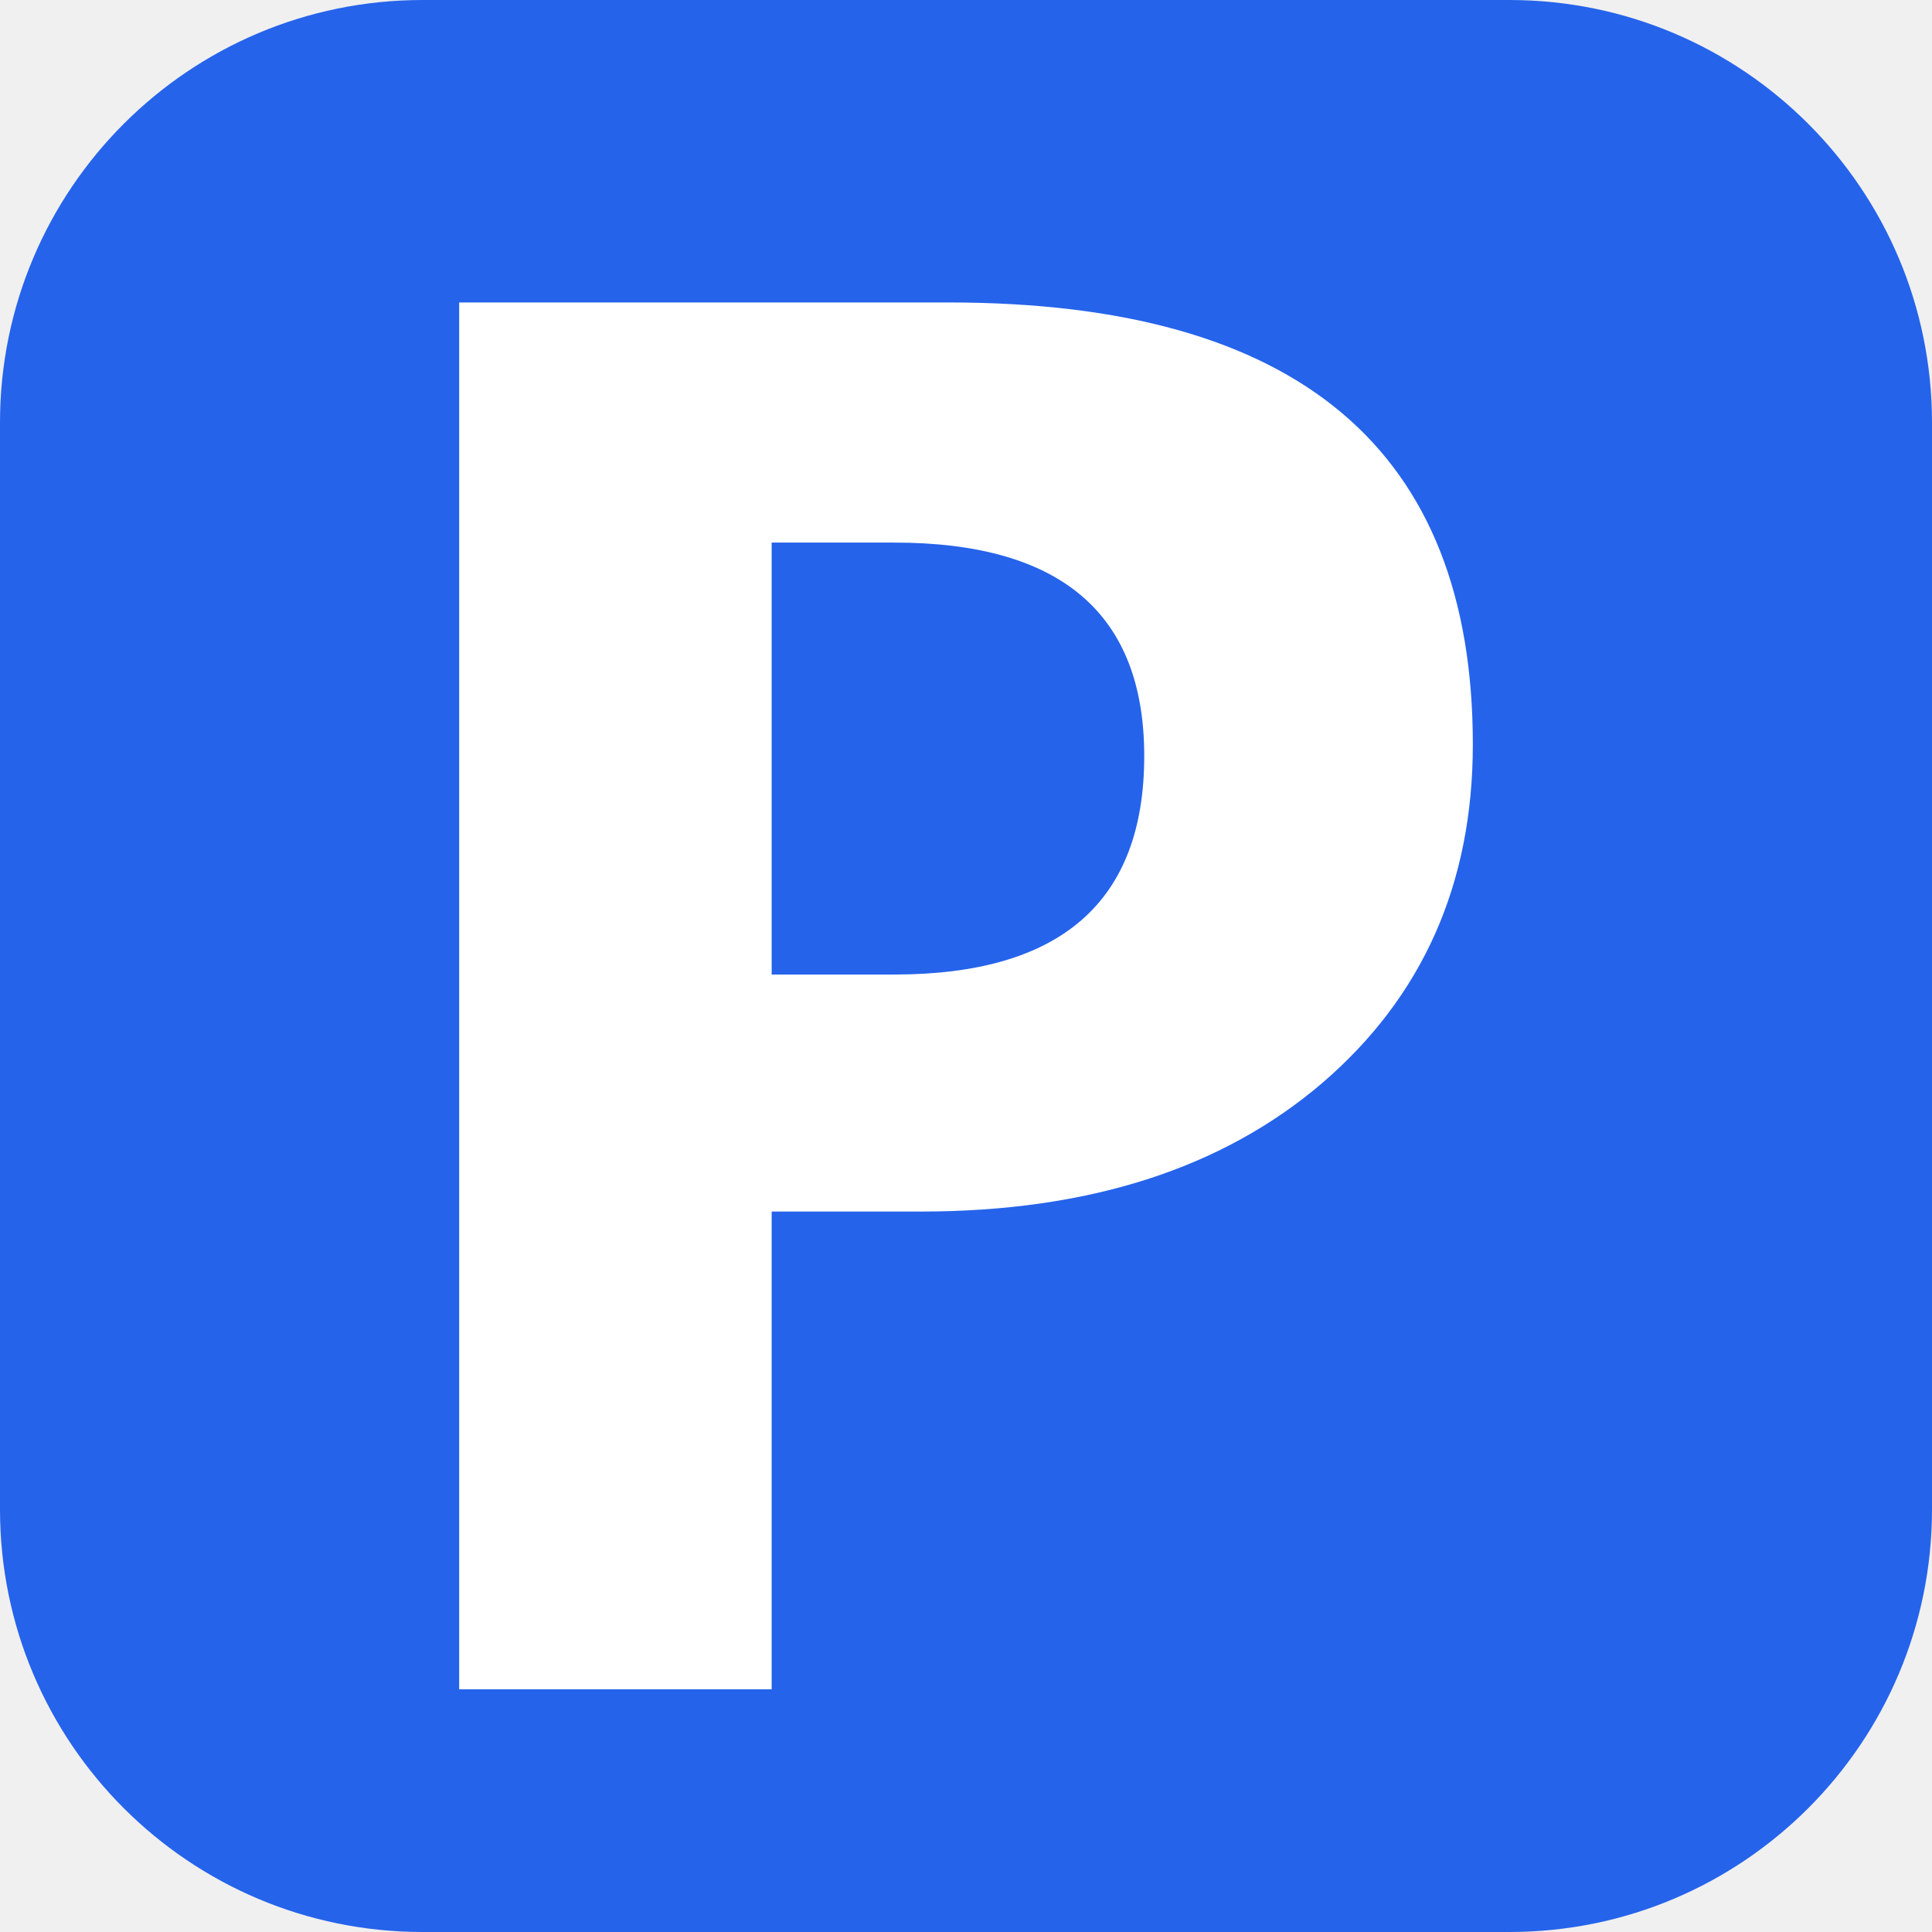
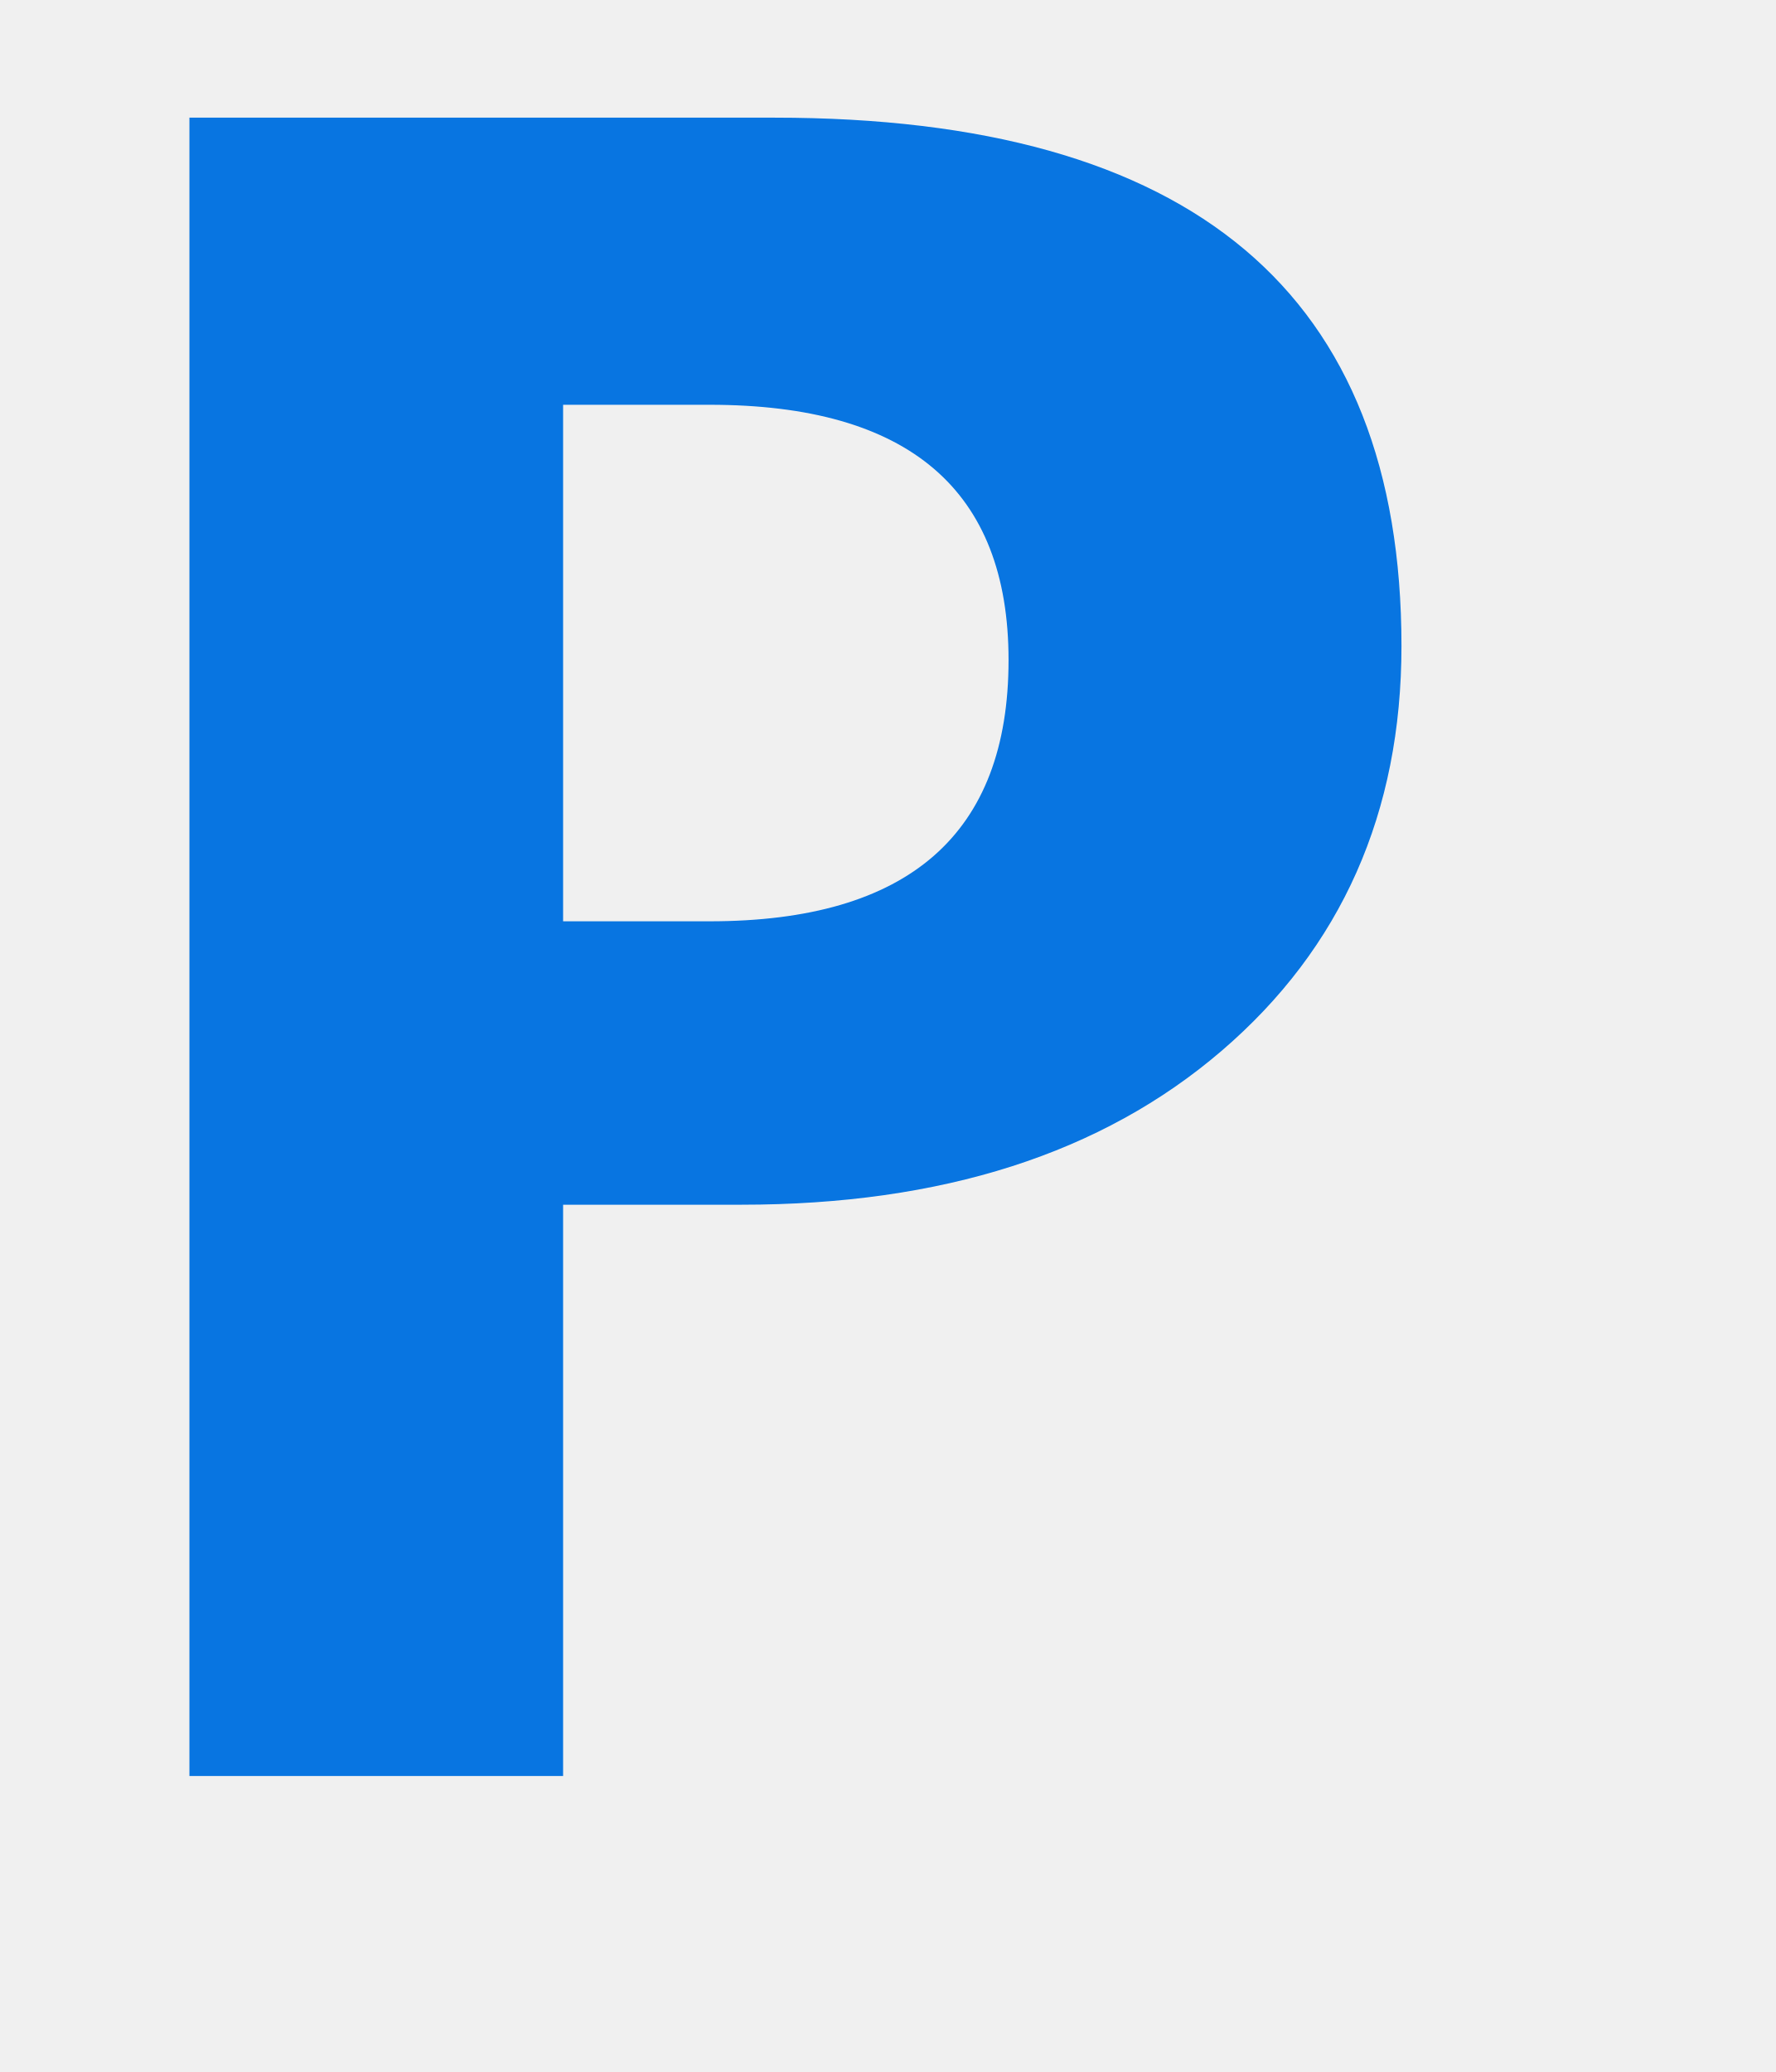
- <svg xmlns="http://www.w3.org/2000/svg" viewBox="0 0 64 64" role="img" aria-label="Patygo">
-   <rect width="64" height="64" rx="14" fill="#2563eb" />
-   <path fill="#ffffff" transform="translate(32 33) scale(2.05) translate(-10.75 11.2)" d="M10.02-7.72L7.61-7.72L7.61 0L2.56 0L2.56-22.41L10.47-22.41Q18.94-22.41 18.94-15.27Q18.94-11.89 16.51-9.80Q14.08-7.72 10.02-7.72M9.59-18.53L7.61-18.53L7.61-11.55L9.59-11.55Q13.63-11.55 13.63-15.08Q13.63-18.53 9.59-18.53" />
+ <svg xmlns="http://www.w3.org/2000/svg" viewBox="0 0 24 28" role="img" aria-label="Patygo P">
+   <path fill="#0875e1" d="M2.56 24V1.59h7.91c5.65 0 8.47 2.38 8.47 7.14 0 2.25-.81 4.08-2.43 5.47-1.62 1.39-3.78 2.08-6.49 2.08H7.61V24H2.56zm5.05-18.53v6.98h1.98c2.69 0 4.04-1.18 4.04-3.53 0-2.3-1.35-3.45-4.04-3.45H7.61z" />
</svg>
